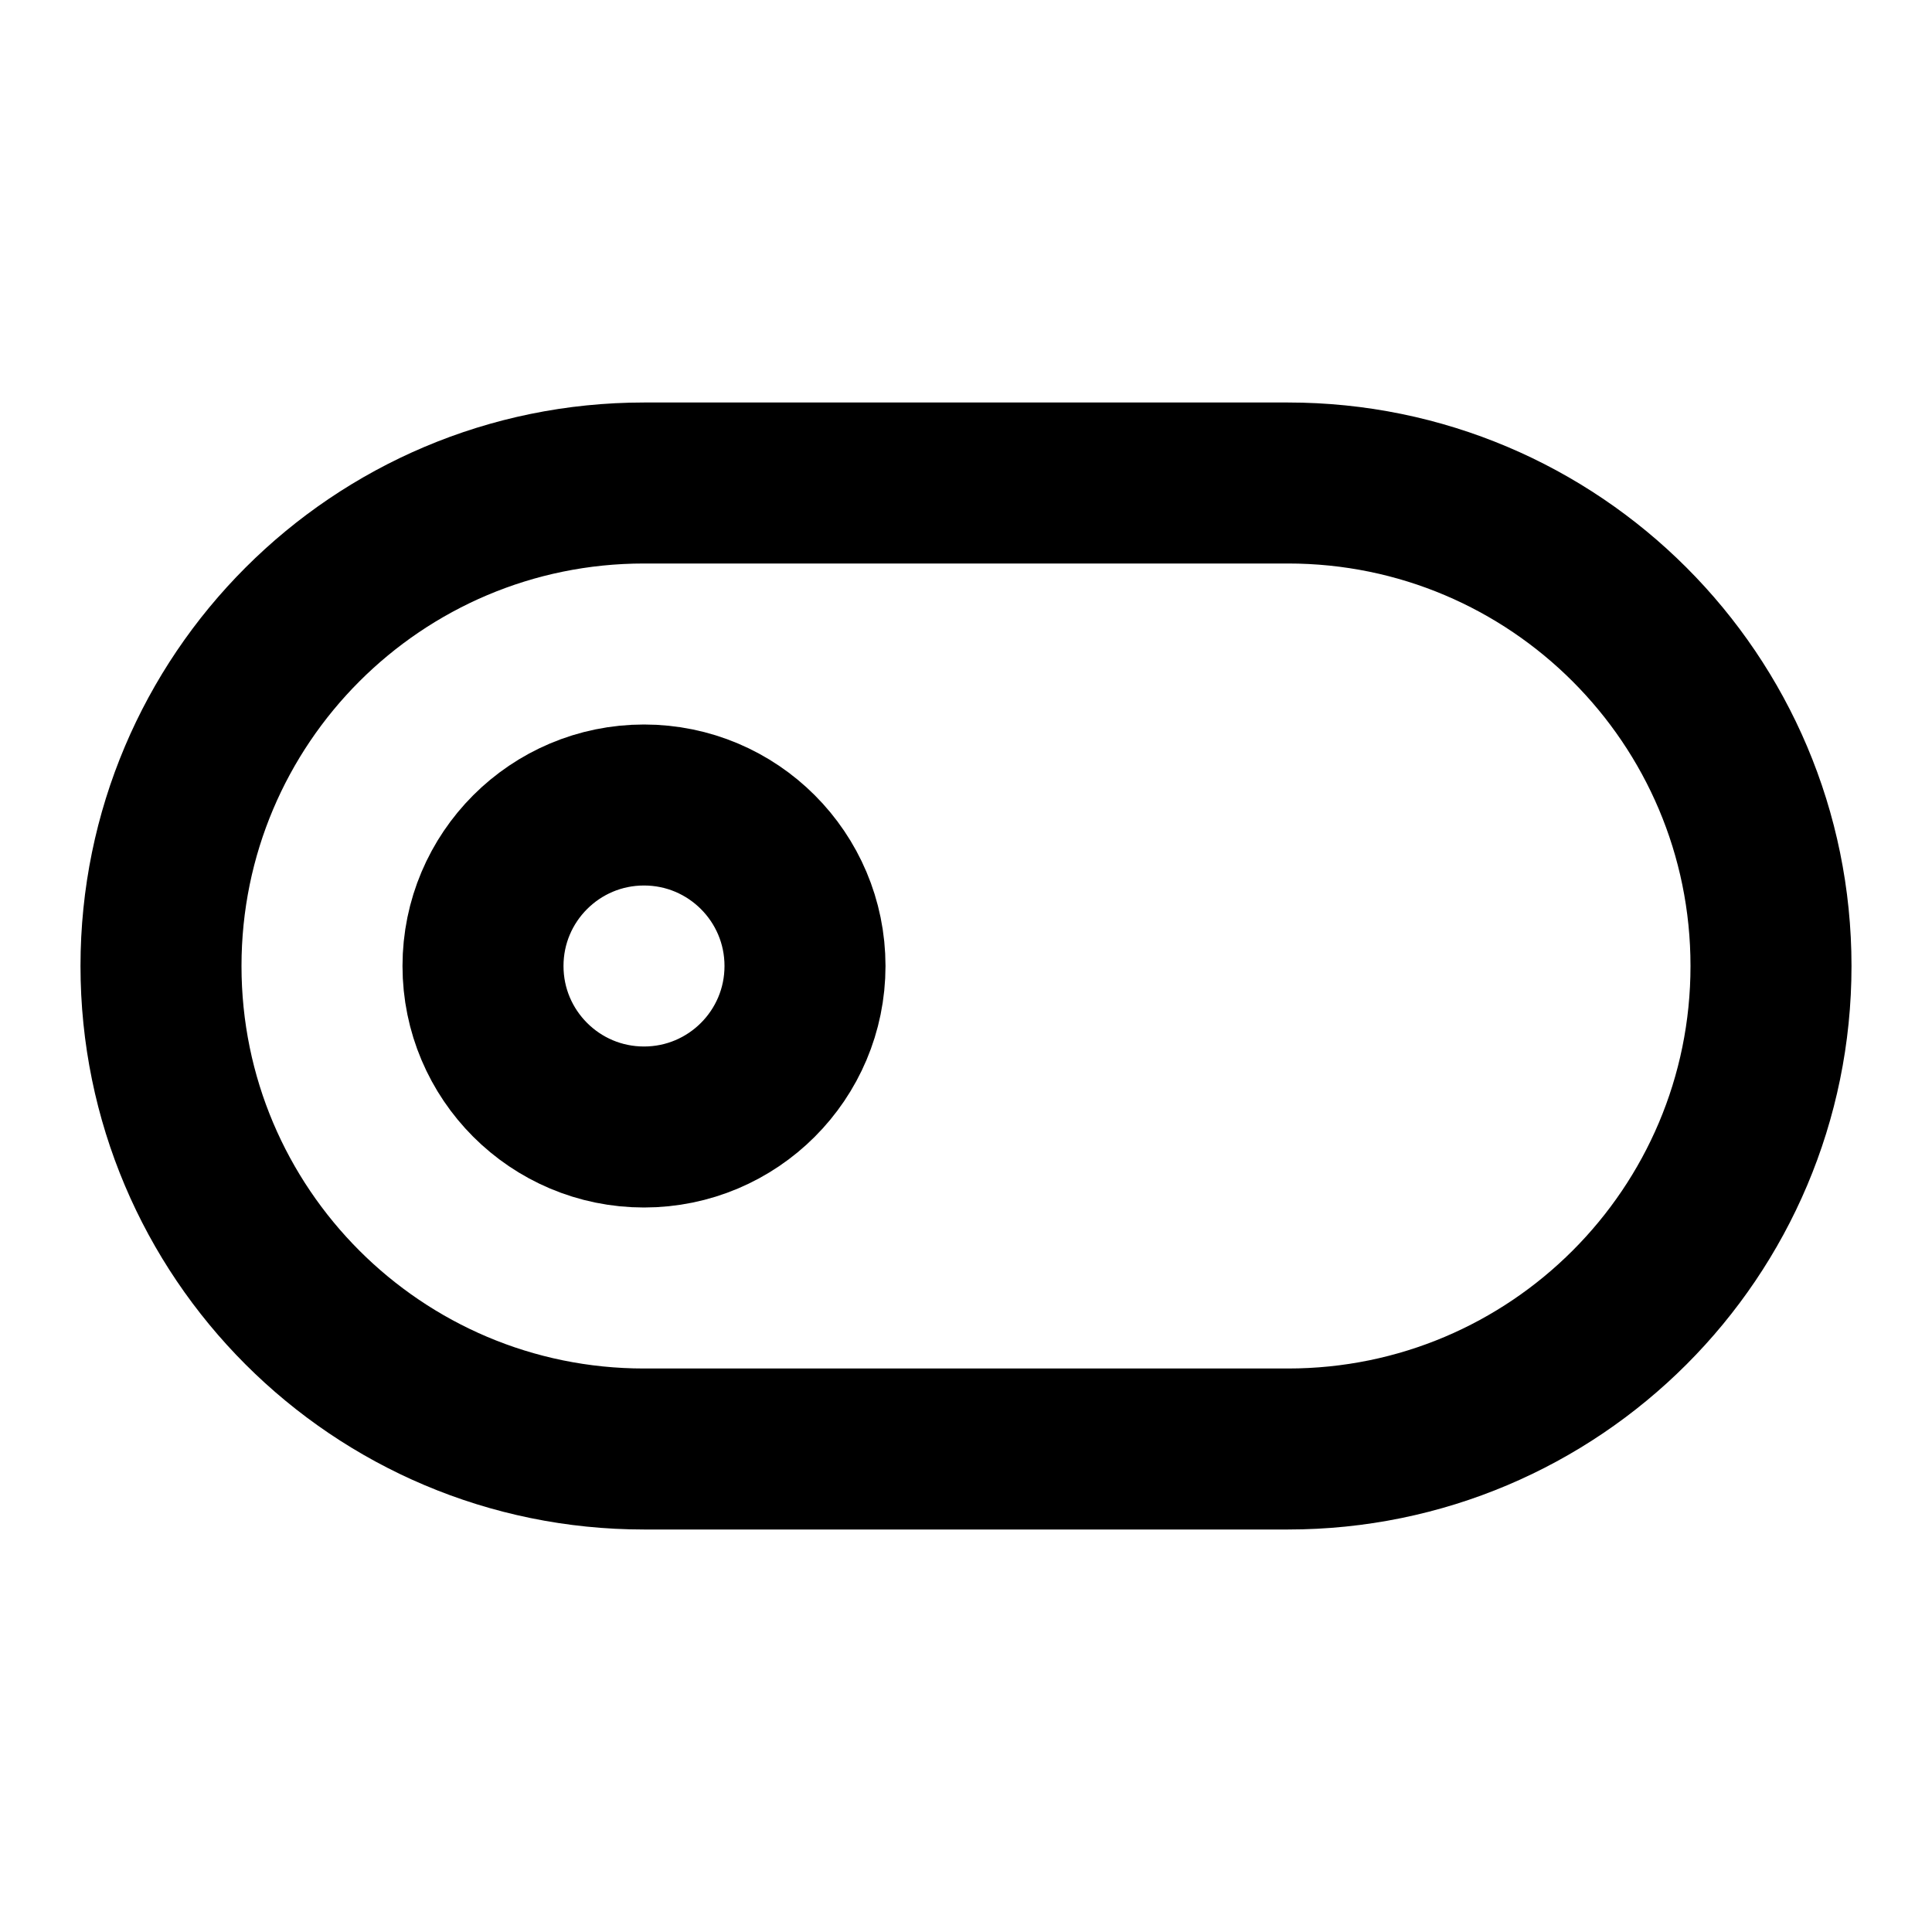
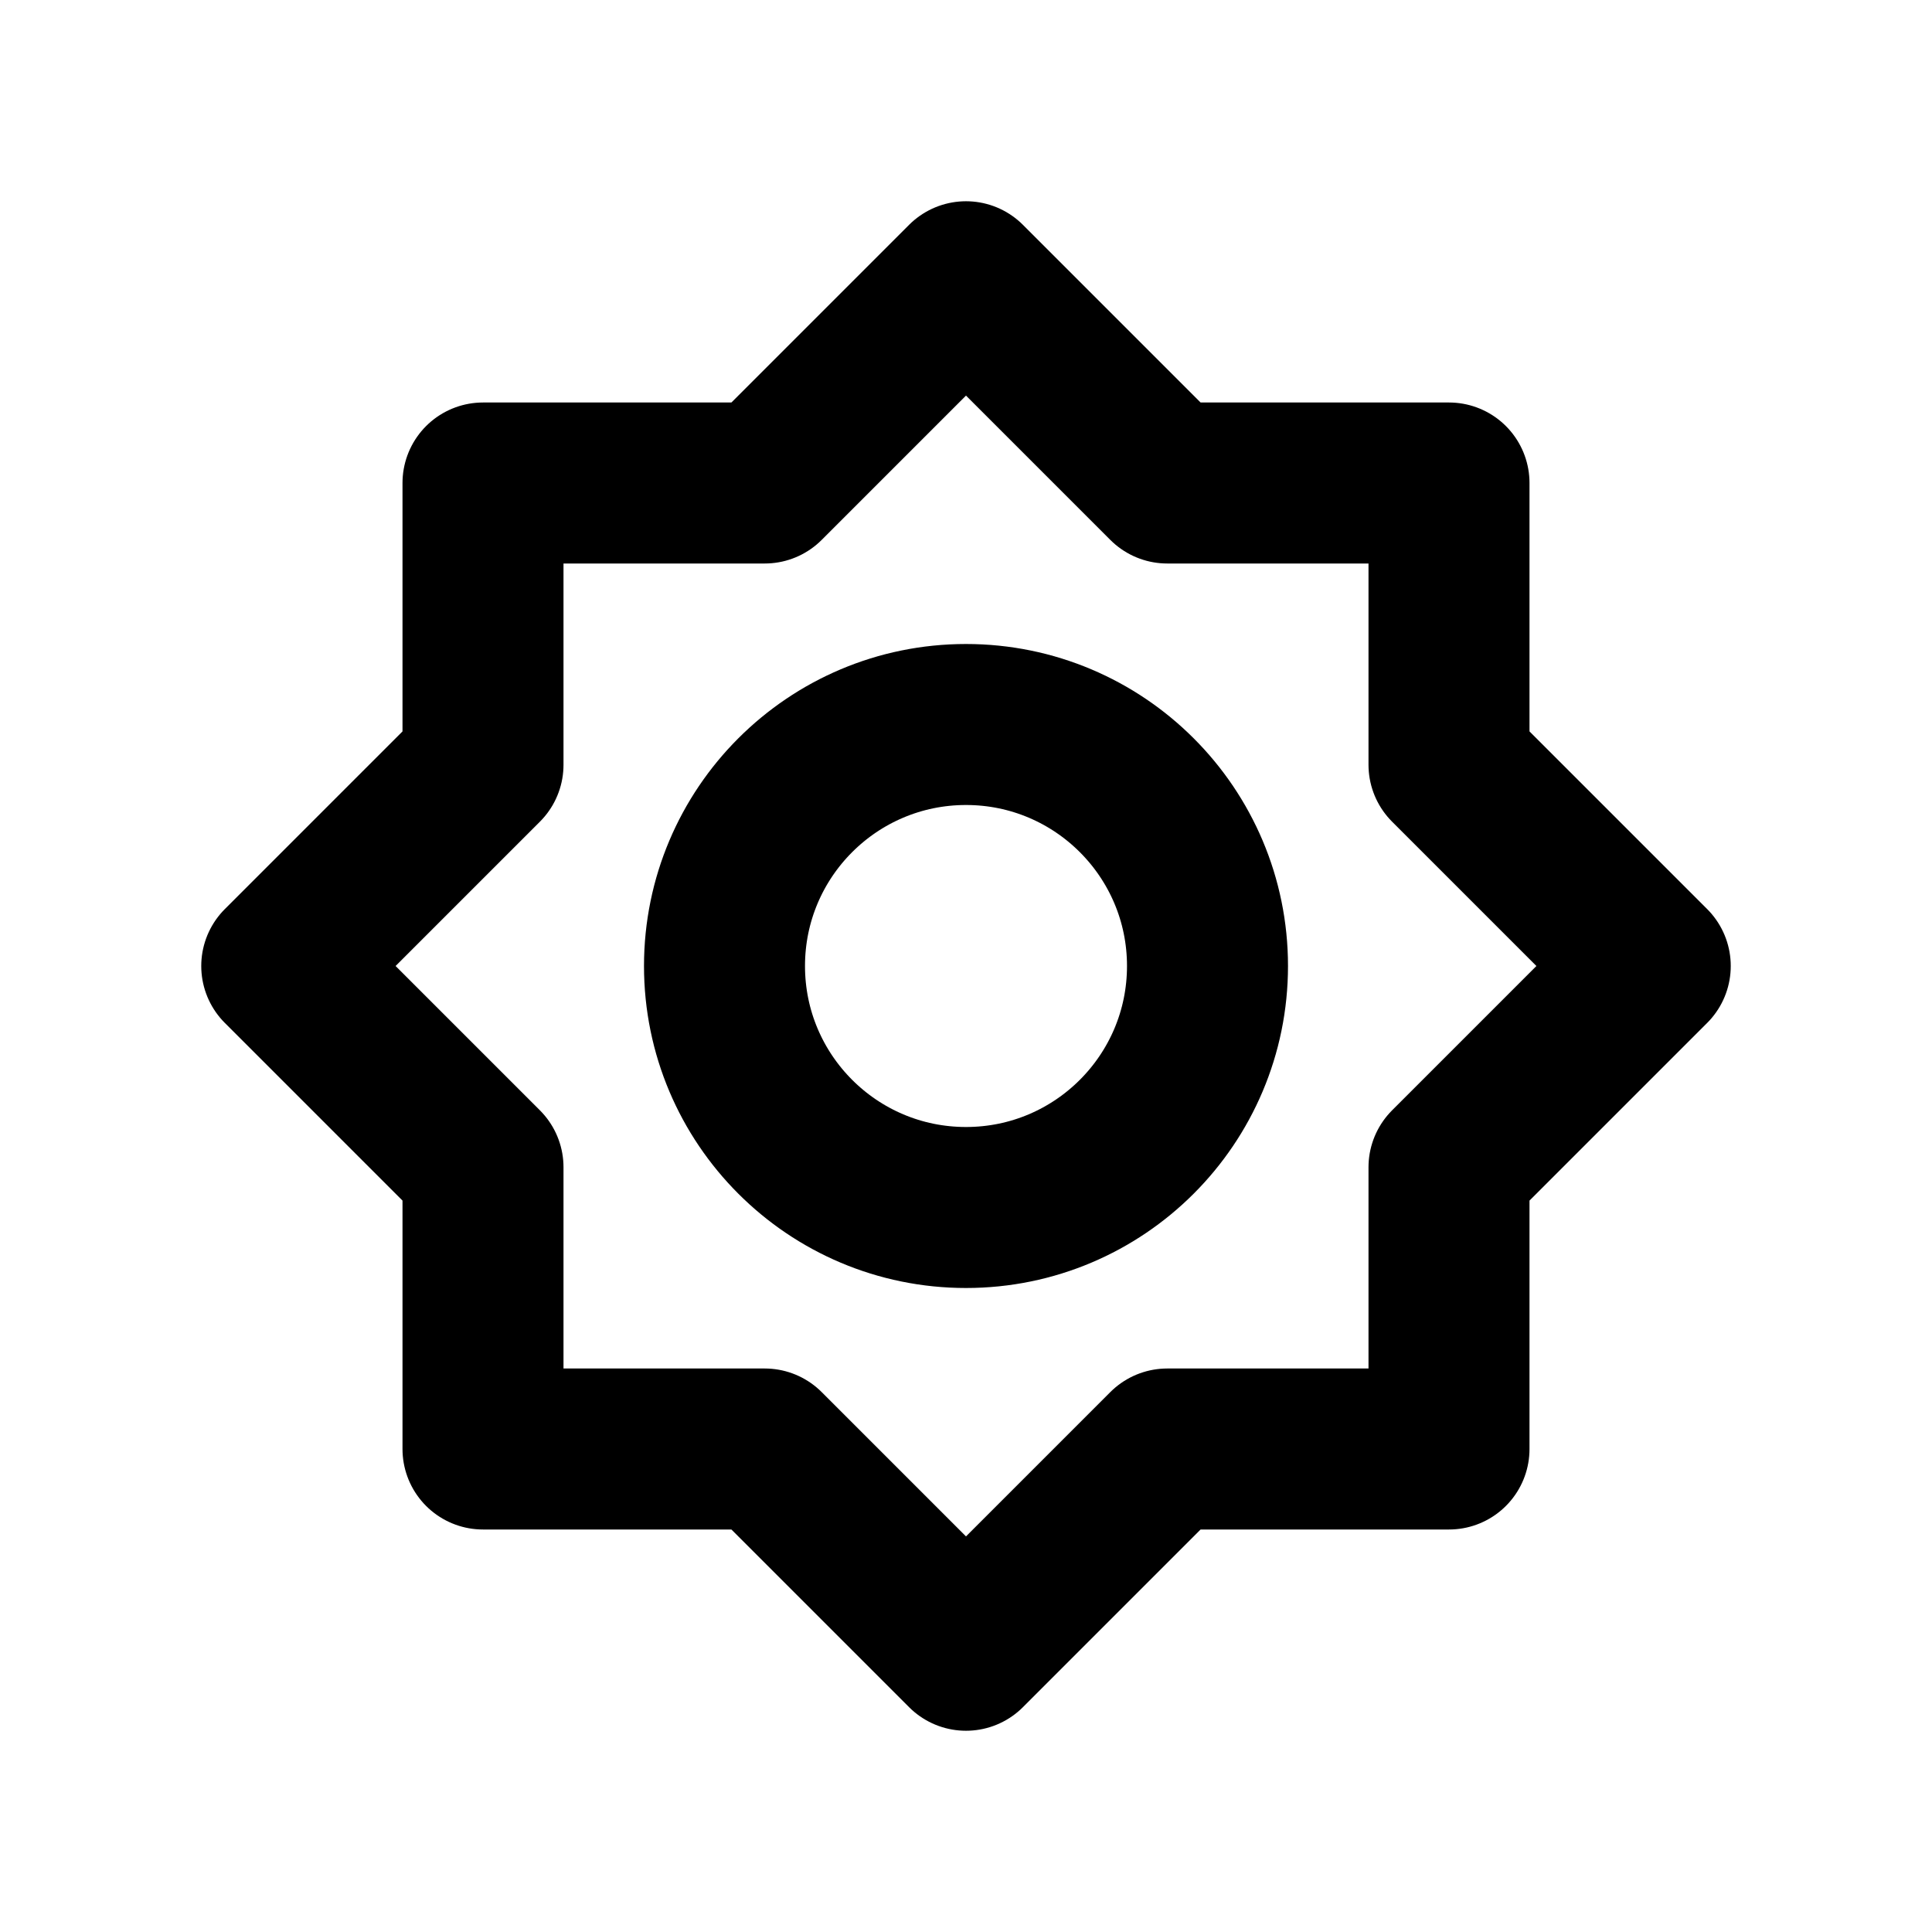
- <svg xmlns="http://www.w3.org/2000/svg" class="icon icon-tabler icon-tabler-toggle-left" width="24" height="24" viewBox="0 0 24 24" stroke-width="2" stroke="currentColor" fill="none" stroke-linecap="round" stroke-linejoin="round">
-   <path stroke="none" d="M0 0h24v24H0z" />
-   <circle cx="8" cy="12" r="2" />
-   <rect x="2" y="6" width="20" height="12" rx="6" />
+ <svg xmlns="http://www.w3.org/2000/svg" class="icon icon-tabler icon-tabler-toggle-left" width="44" height="44" viewBox="0 0 24 24" stroke-width="2" stroke="currentColor" fill="none" stroke-linecap="round" stroke-linejoin="round">
+   <path stroke="none" d="M0 0h24v24H0z" fill="none" />
+   <circle cx="12" cy="12" r="3" />
+   <path d="M6 6h3.5l2.5 -2.5l2.5 2.5h3.5v3.5l2.5 2.5l-2.5 2.5v3.5h-3.5l-2.5 2.5l-2.5 -2.5h-3.5v-3.5l-2.5 -2.5l2.5 -2.5z" />
</svg>
